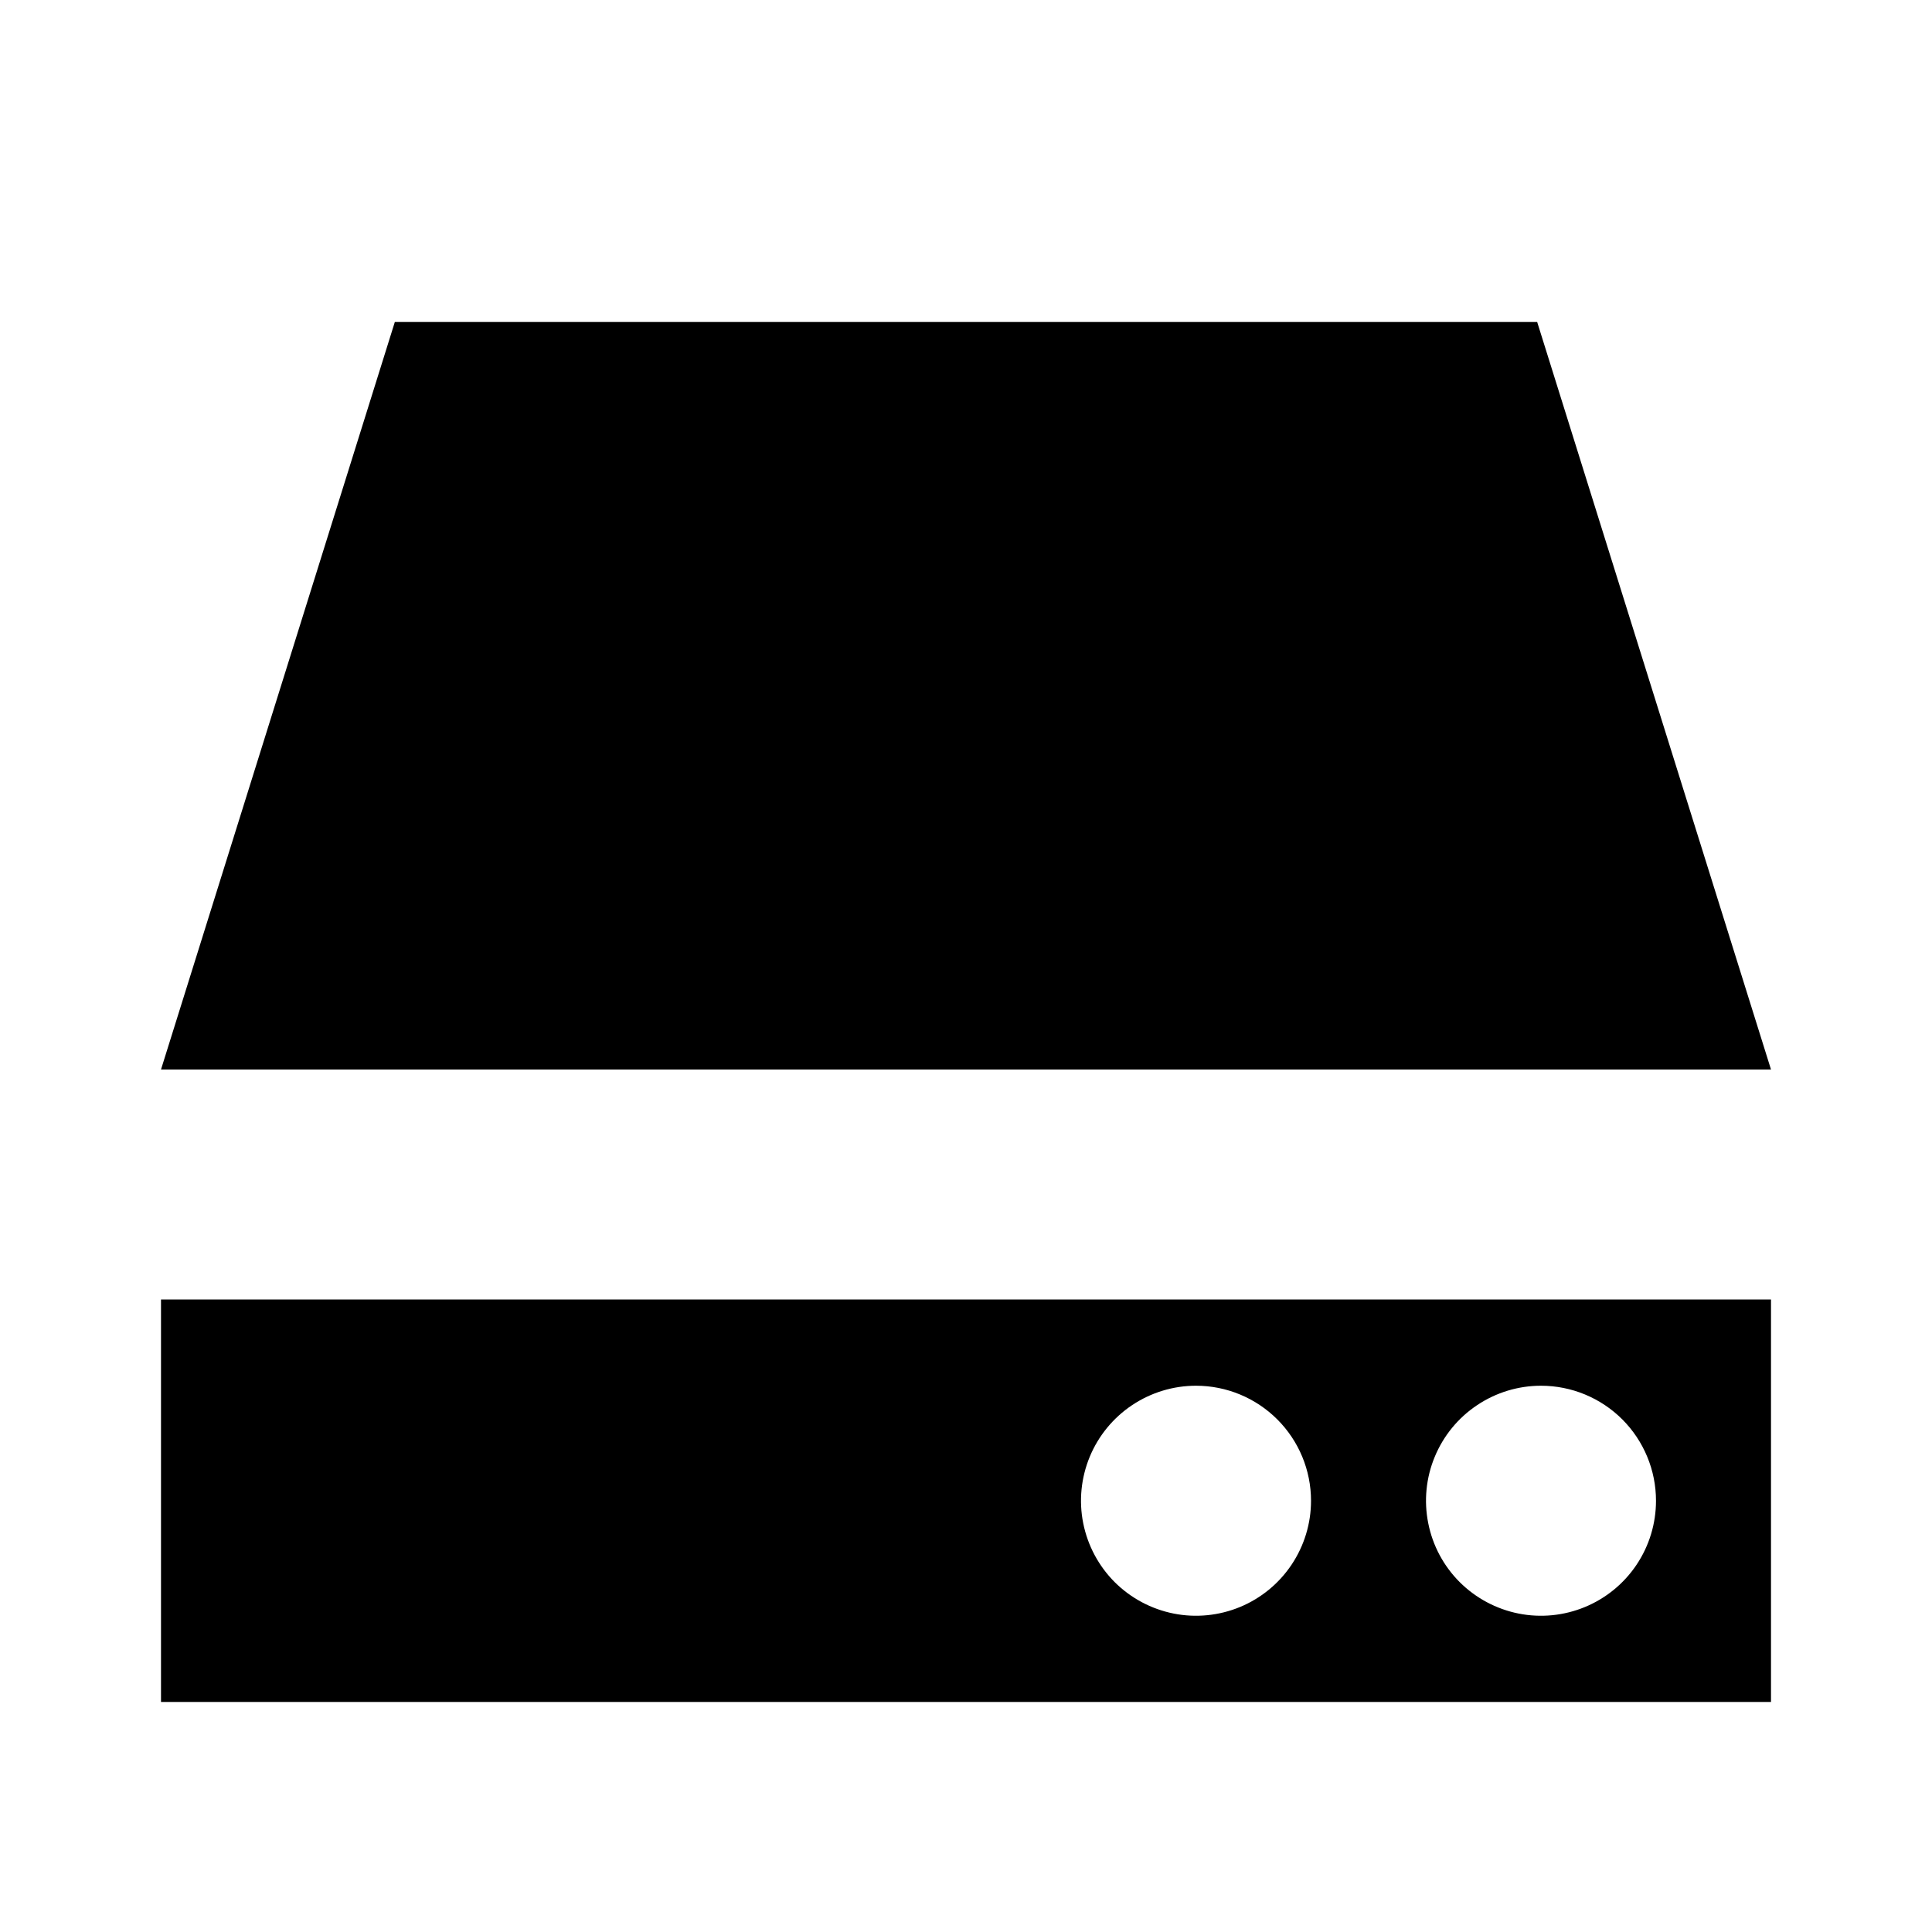
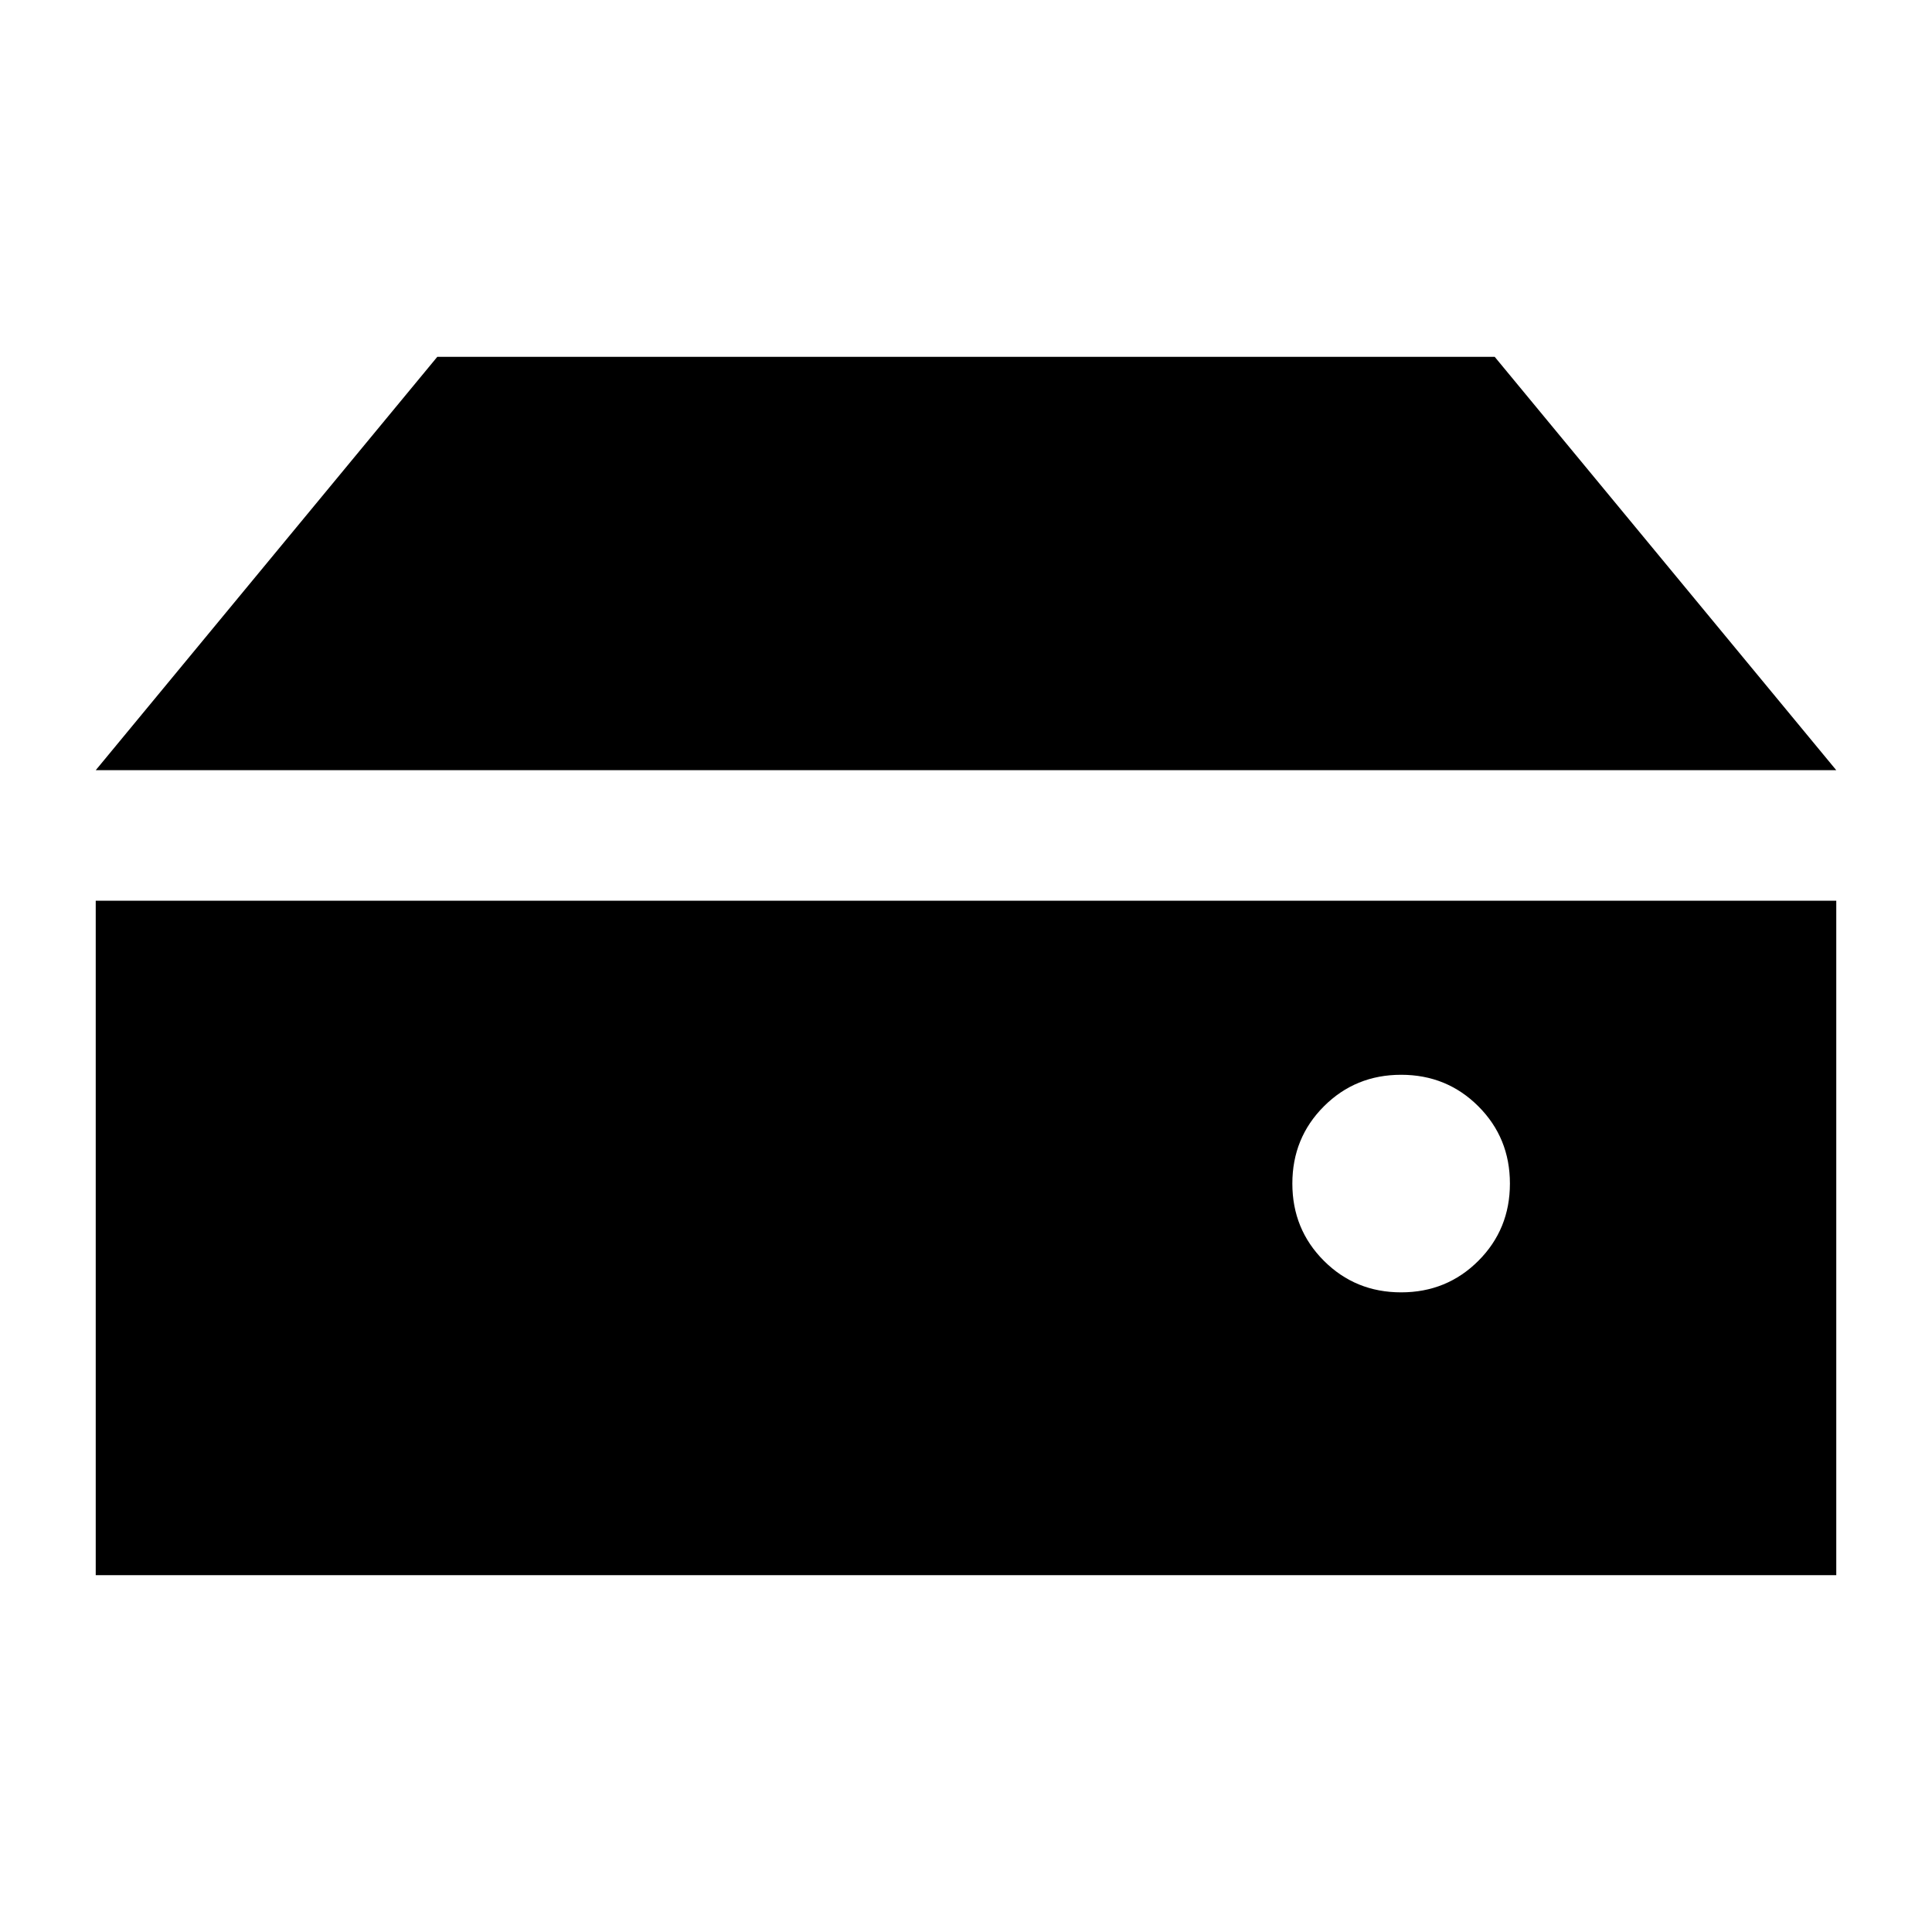
- <svg xmlns="http://www.w3.org/2000/svg" viewBox="0 0 36 36" fill="none">
-   <path fill-rule="evenodd" clip-rule="evenodd" d="M33 19.929H3L7.357 6H28.643L33 19.929ZM3 31.714V24.214H33V31.714H3ZM21.095 26.183C21.448 25.947 21.862 25.821 22.286 25.821C22.854 25.821 23.399 26.047 23.801 26.449C24.203 26.851 24.429 27.396 24.429 27.964C24.429 28.388 24.303 28.802 24.067 29.155C23.832 29.507 23.497 29.782 23.106 29.944C22.714 30.106 22.283 30.149 21.868 30.066C21.452 29.983 21.07 29.779 20.77 29.48C20.471 29.18 20.267 28.798 20.184 28.382C20.101 27.967 20.144 27.536 20.306 27.144C20.468 26.753 20.743 26.418 21.095 26.183ZM28.714 25.821C28.291 25.821 27.876 25.947 27.524 26.183C27.171 26.418 26.897 26.753 26.735 27.144C26.572 27.536 26.53 27.967 26.613 28.382C26.695 28.798 26.899 29.18 27.199 29.48C27.499 29.779 27.881 29.983 28.296 30.066C28.712 30.149 29.143 30.106 29.534 29.944C29.926 29.782 30.261 29.507 30.496 29.155C30.732 28.802 30.857 28.388 30.857 27.964C30.857 27.396 30.631 26.851 30.23 26.449C29.828 26.047 29.283 25.821 28.714 25.821Z" fill="currentColor" />
+ <svg xmlns="http://www.w3.org/2000/svg" viewBox="36 -924 888 888" fill="currentColor">
+   <path d="M715.5-344.5Q730-359 730-380t-14.5-35.5Q701-430 680-430t-35.5 14.5Q630-401 630-380t14.5 35.5Q659-330 680-330t35.5-14.5ZM880-570H80l157-190h486l157 190ZM80-200v-310h800v310H80Z" />
</svg>
